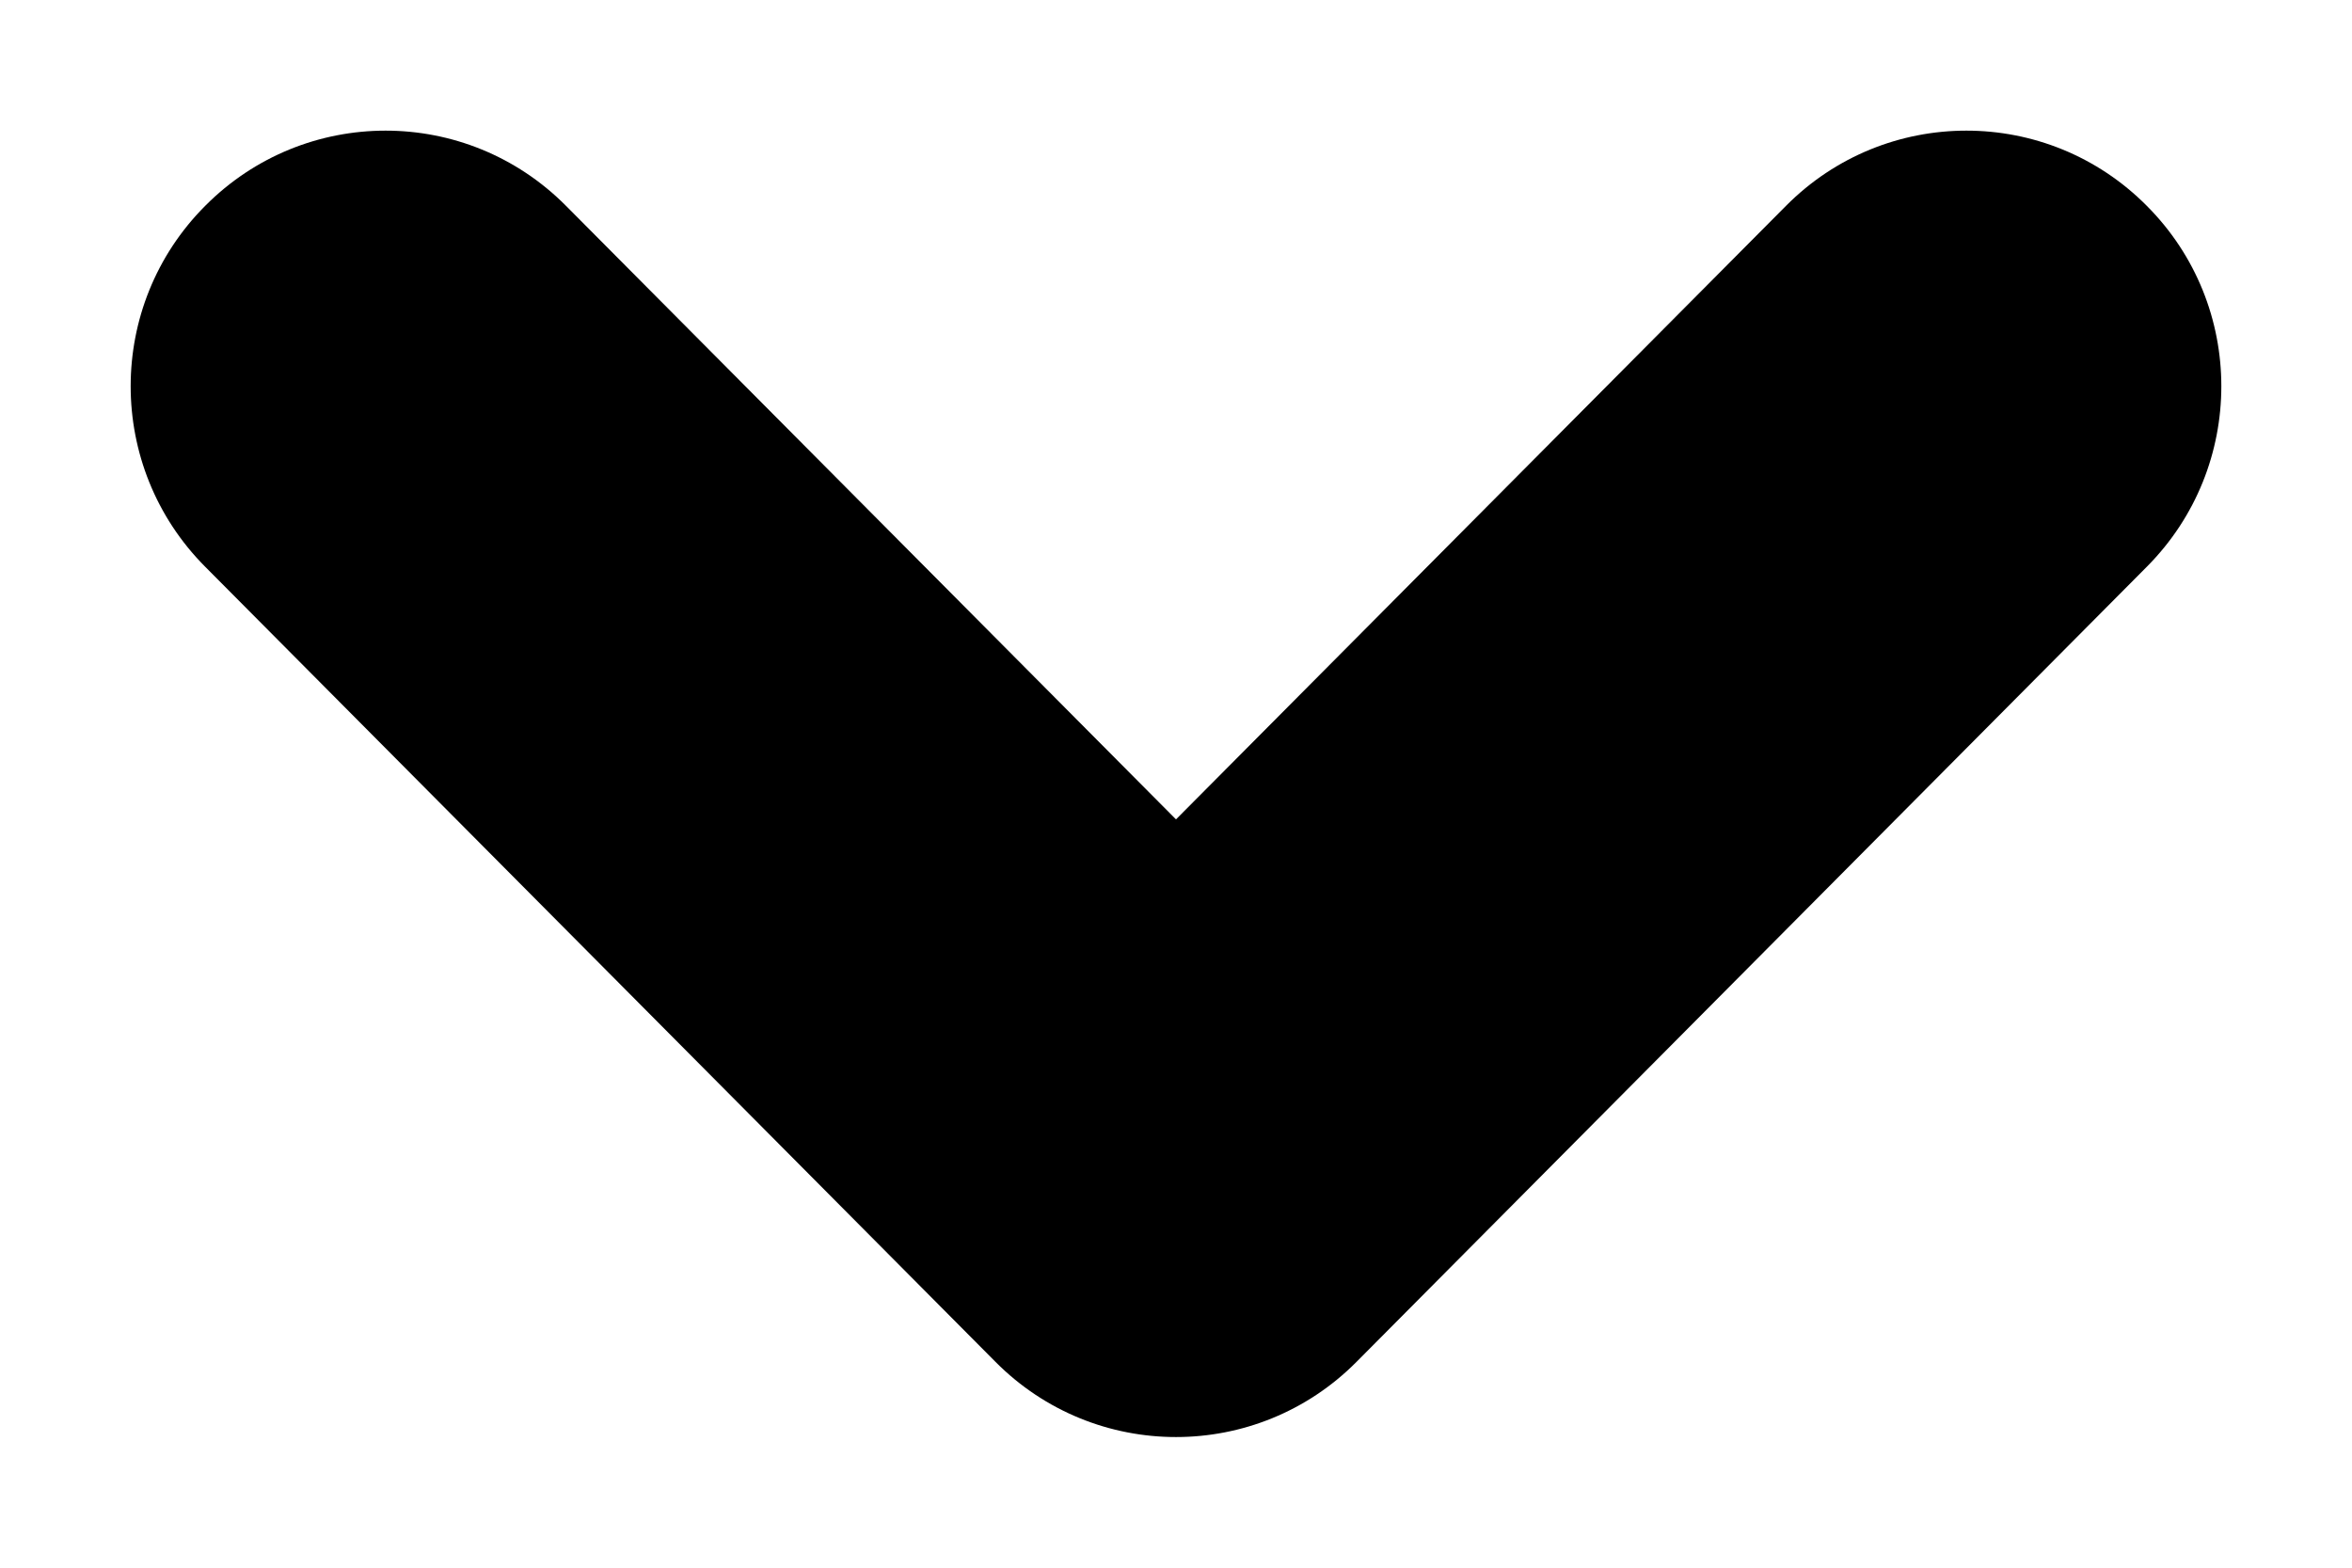
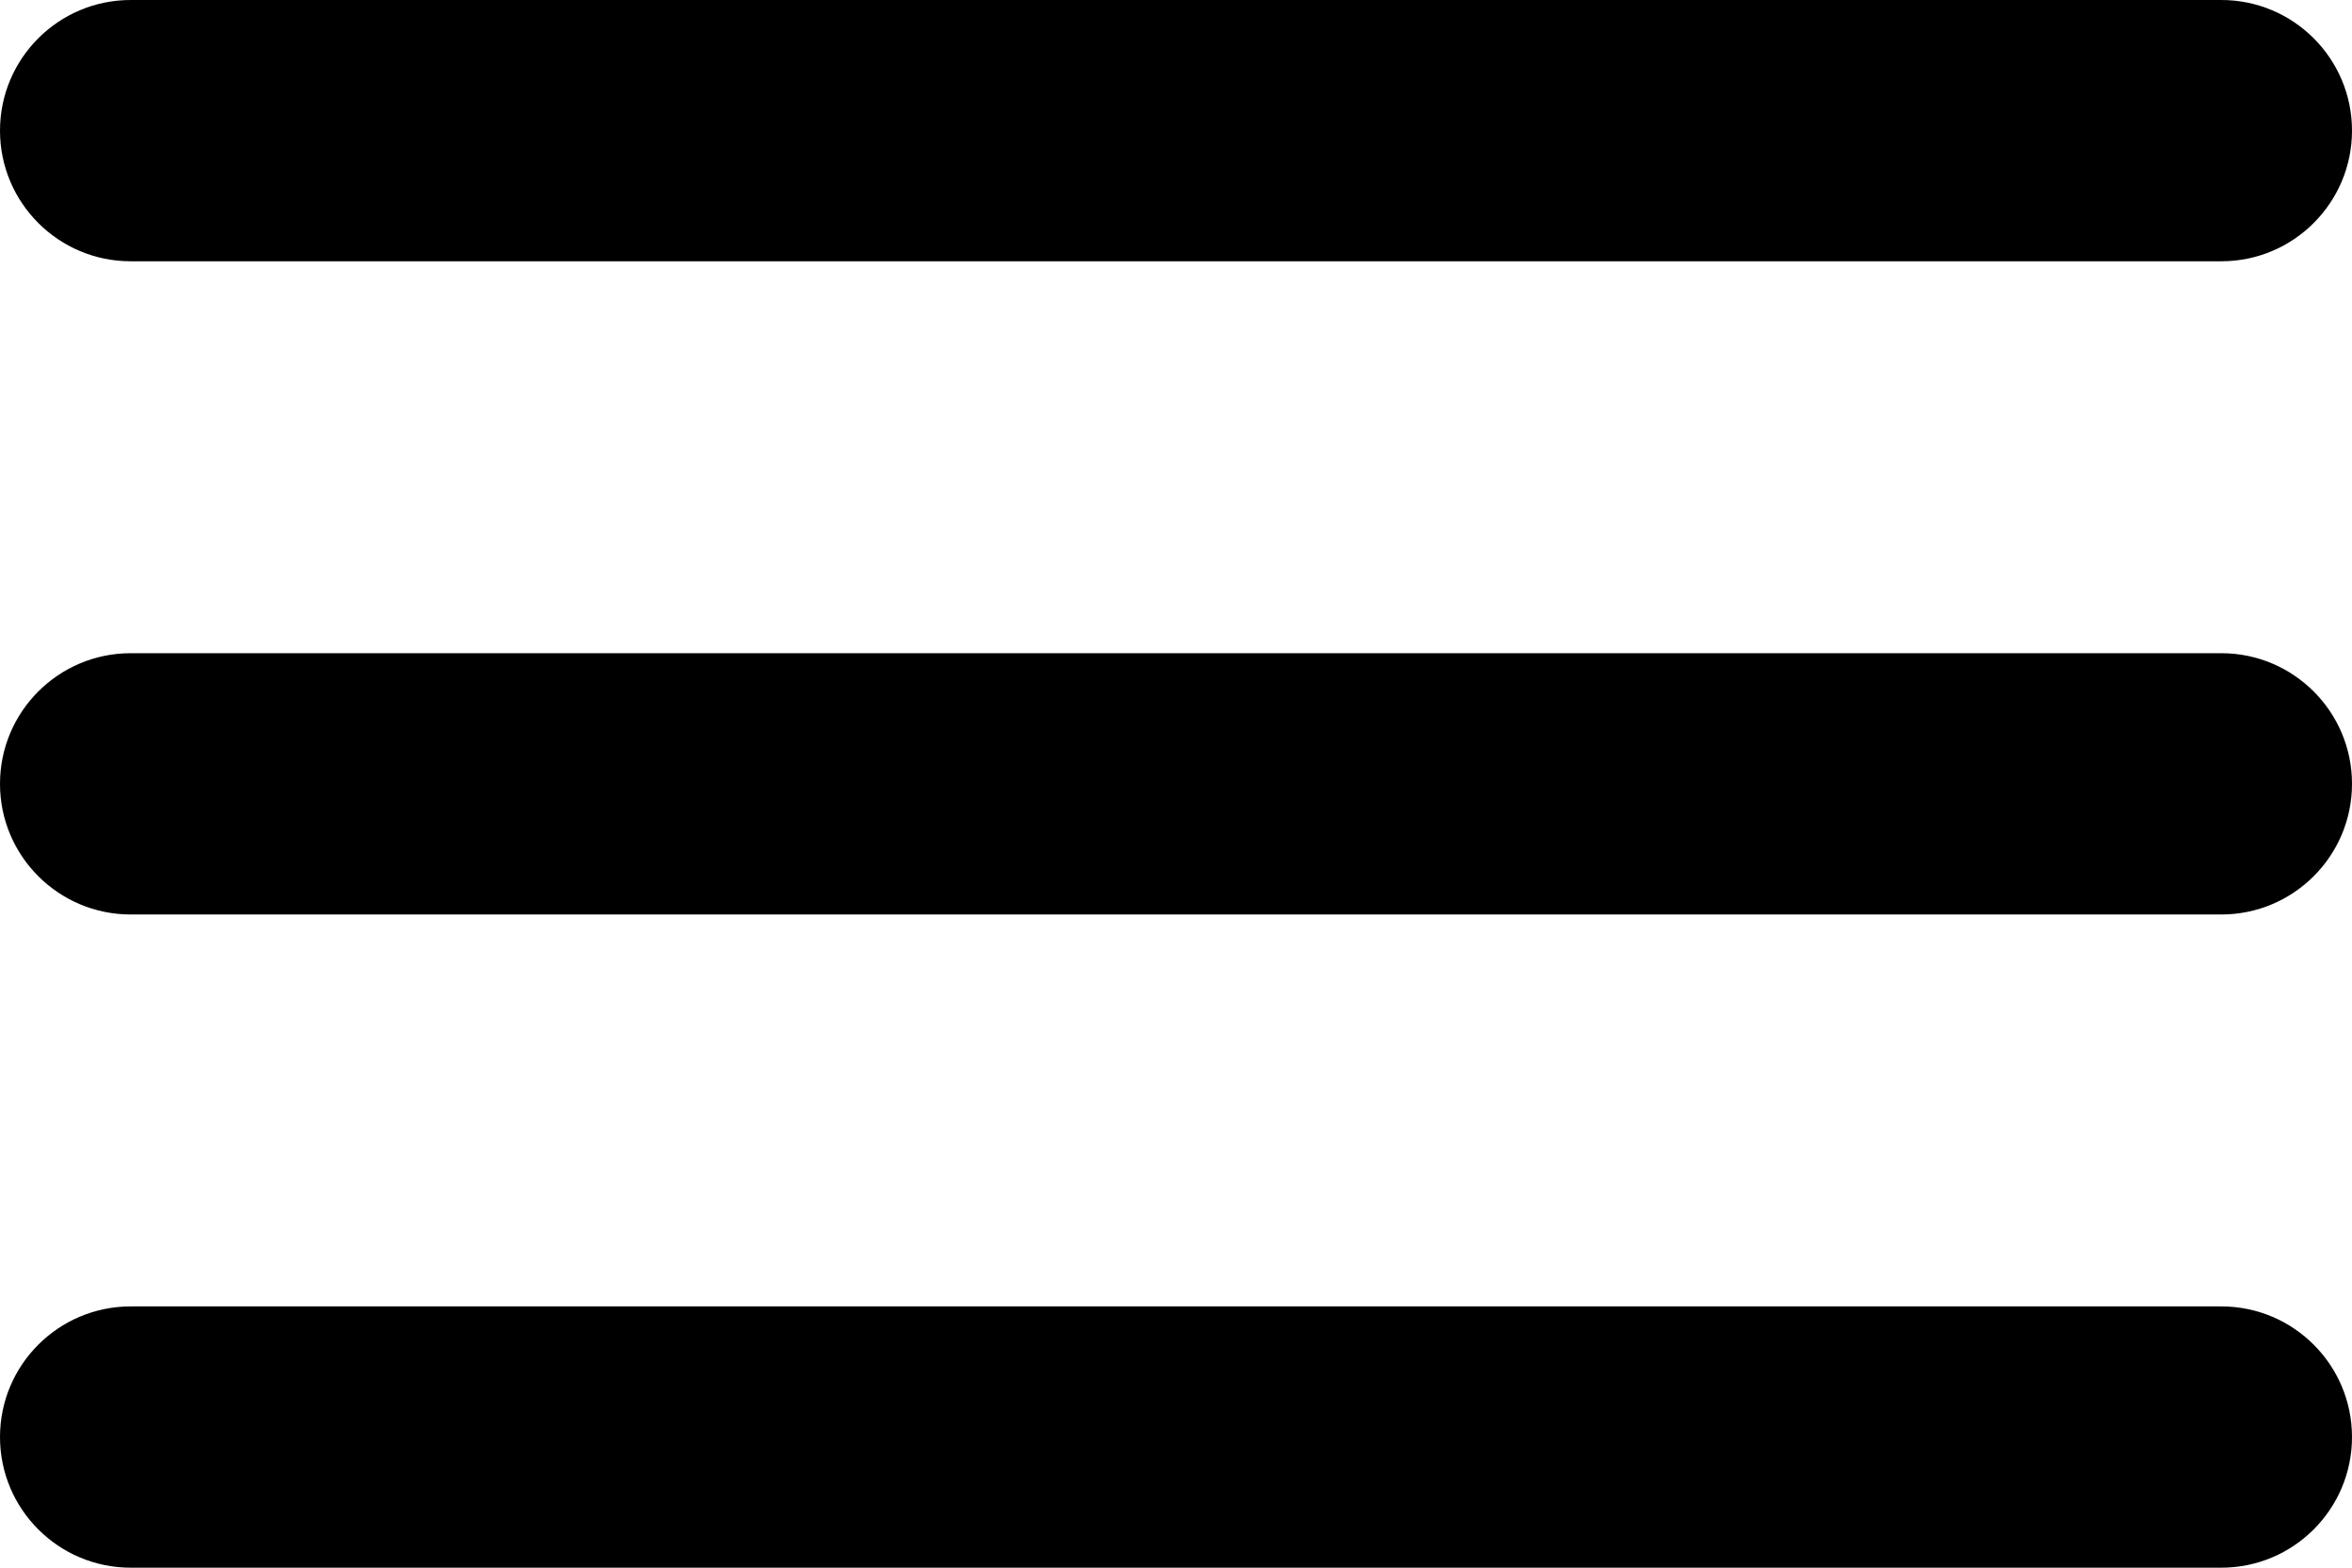
- <svg xmlns="http://www.w3.org/2000/svg" width="9" height="6" viewBox="0 0 9 6">
-   <path fill-rule="evenodd" clip-rule="evenodd" d="M0.785 0.788C1.166 0.404 1.785 0.404 2.166 0.788L4.5 3.136L6.834 0.788C7.215 0.404 7.834 0.404 8.215 0.788C8.595 1.169 8.595 1.787 8.215 2.169L5.191 5.212C4.81 5.596 4.19 5.596 3.809 5.212L0.785 2.169C0.405 1.787 0.405 1.169 0.785 0.788Z" />
+ <svg xmlns="http://www.w3.org/2000/svg" width="18" height="12" viewBox="0 0 18 12">
+   <path d="M0 1C0 0.448 0.448 0 1 0H17C17.552 0 18 0.448 18 1C18 1.552 17.552 2 17 2H1C0.448 2 0 1.552 0 1Z" />
+   <path d="M0 6C0 5.448 0.448 5 1 5H17C17.552 5 18 5.448 18 6C18 6.552 17.552 7 17 7H1C0.448 7 0 6.552 0 6Z" />
+   <path d="M0 11C0 10.448 0.448 10 1 10H17C17.552 10 18 10.448 18 11C18 11.552 17.552 12 17 12H1C0.448 12 0 11.552 0 11Z" />
</svg>
